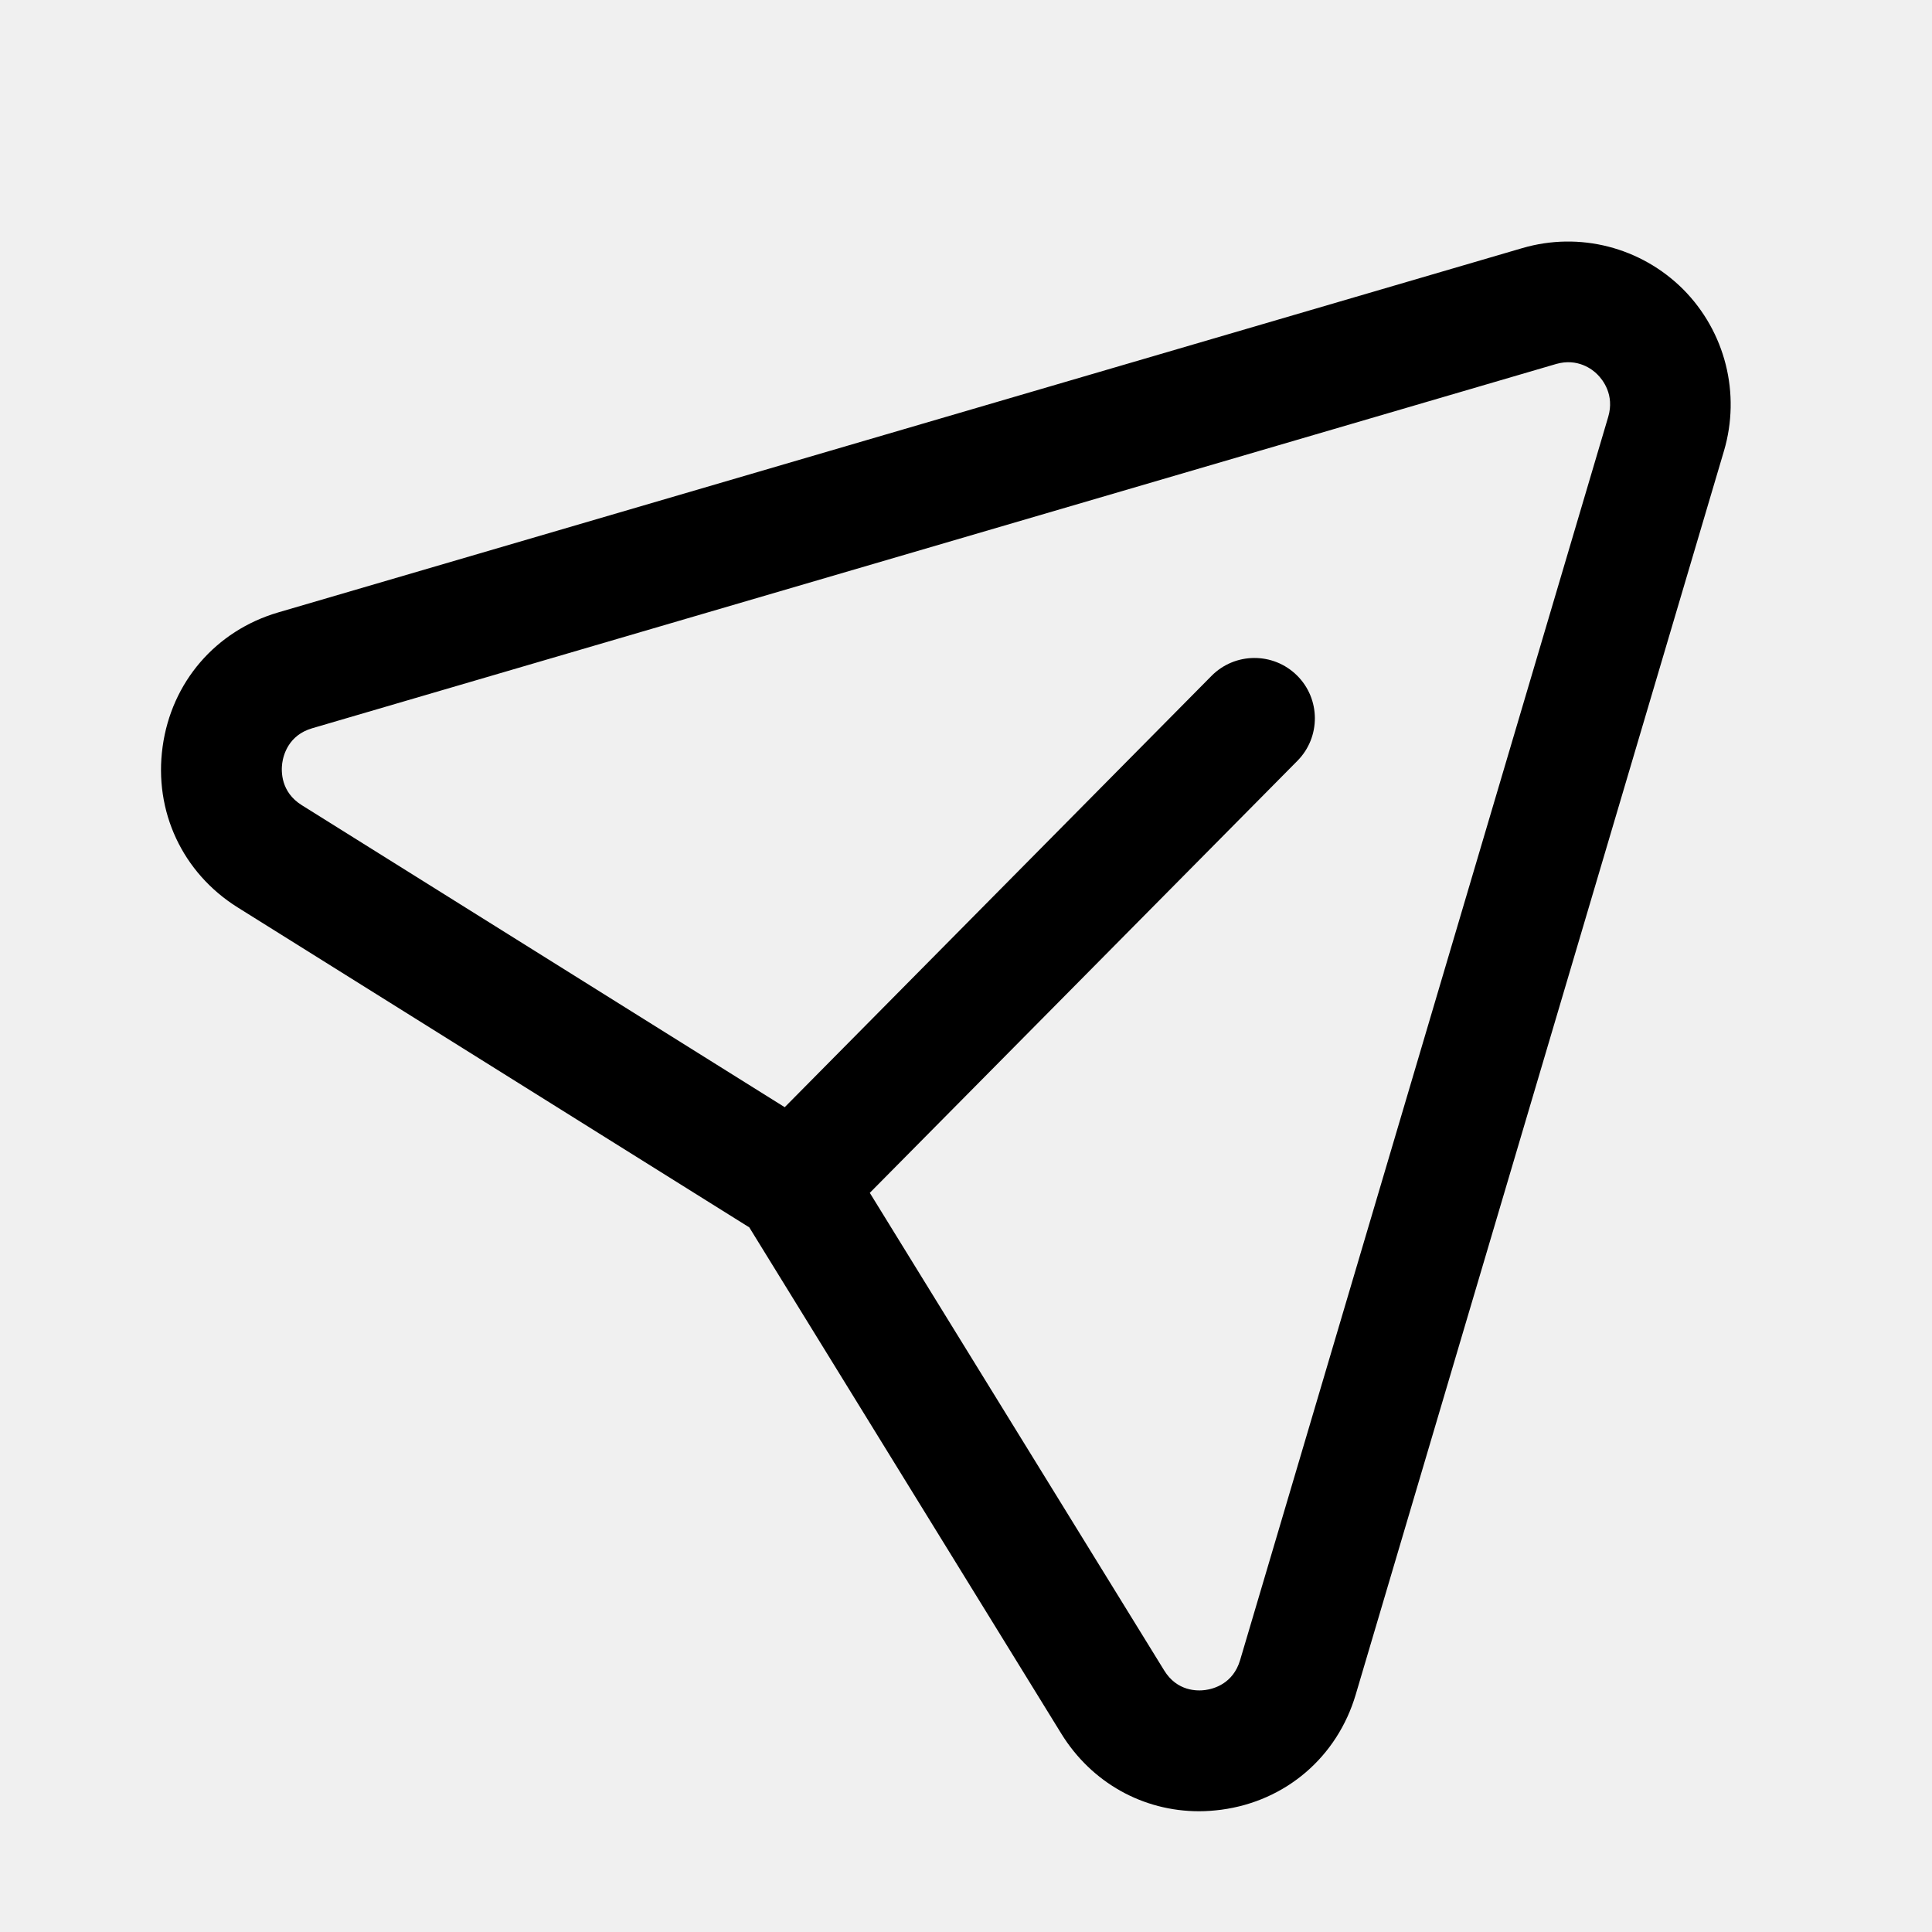
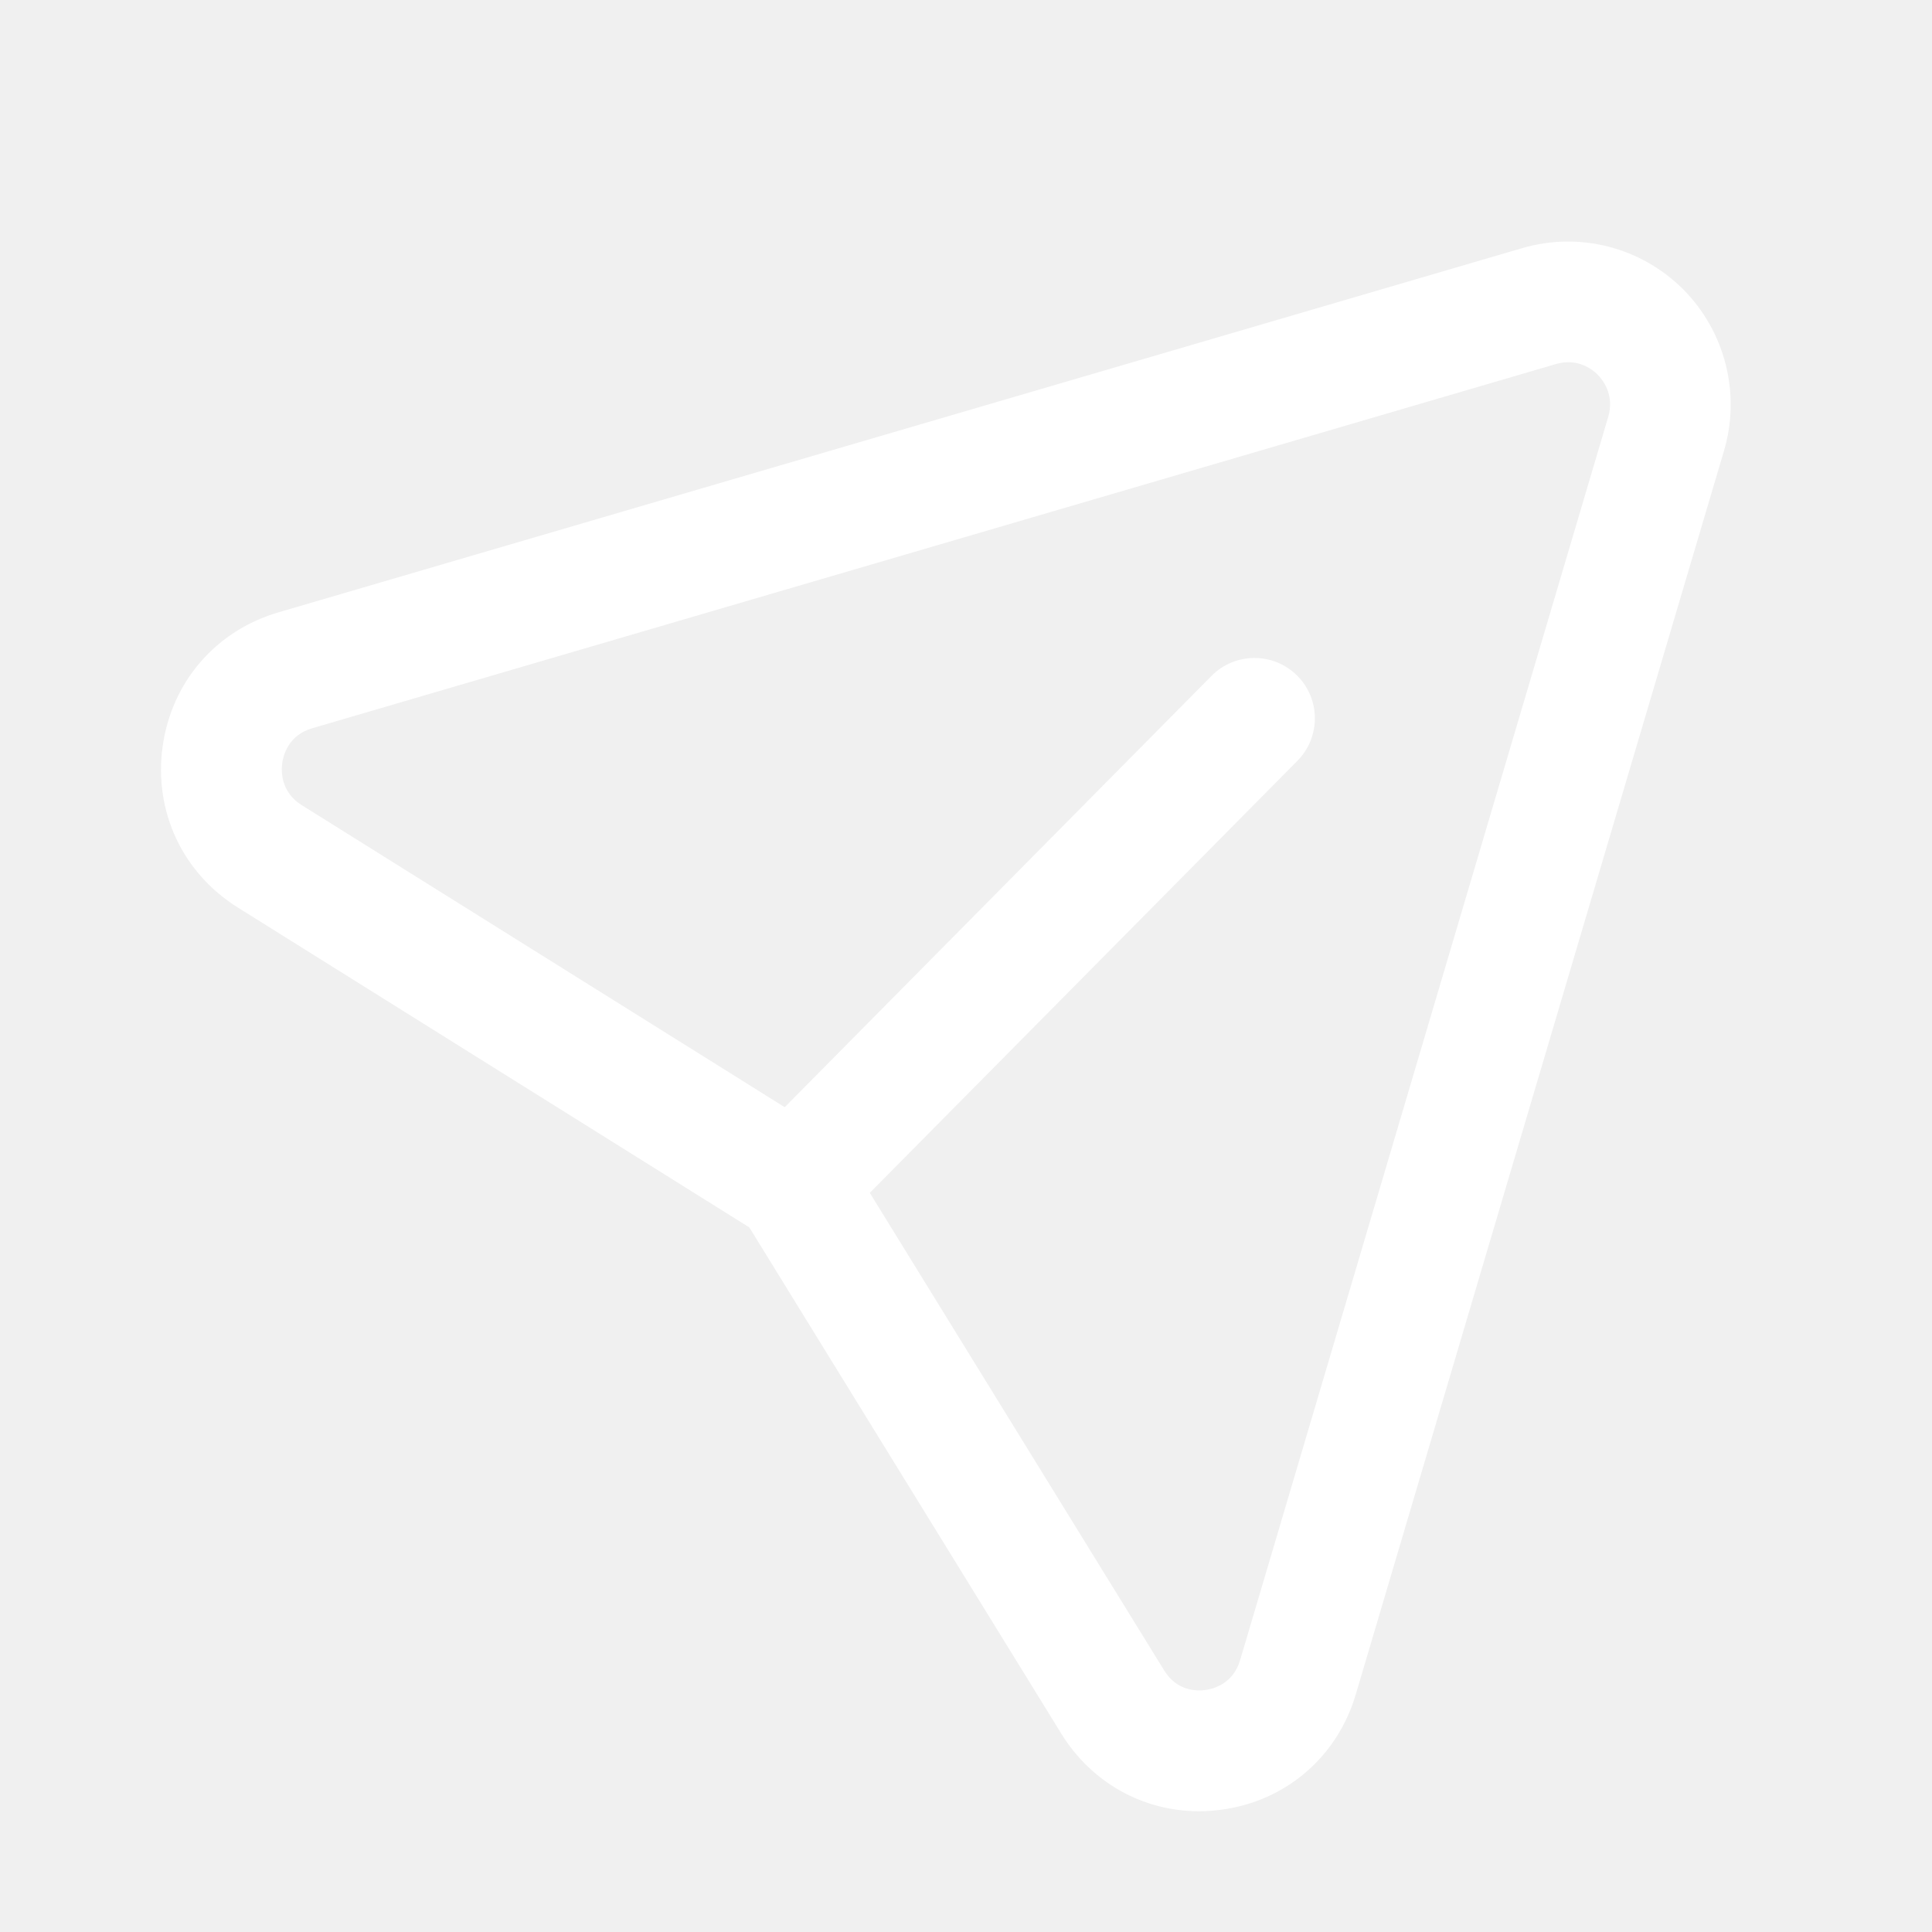
<svg xmlns="http://www.w3.org/2000/svg" width="24px" height="24px" viewBox="0 0 24 24" version="1.1">
  <g id="Iconly/Light-Outline/Send" stroke="none" stroke-width="1" fill="none" fill-rule="evenodd">
-     <g id="Send" transform="translate(2, 3)" fill="#000000">
+     <g id="Send" transform="translate(2, 3)" fill="#FFFFFF">
      <path d="M8.805,11.818 L12.462,17.751 C12.622,18.011 12.872,18.008 12.973,17.994 C13.074,17.98 13.317,17.918 13.405,17.623 L17.978,2.178 C18.058,1.905 17.911,1.719 17.845,1.653 C17.781,1.587 17.598,1.446 17.333,1.521 L1.877,6.047 C1.584,6.133 1.52,6.379 1.506,6.48 C1.492,6.583 1.488,6.838 1.747,7.001 L7.748,10.754 L13.05,5.396 C13.341,5.102 13.816,5.099 14.111,5.39 C14.406,5.681 14.408,6.157 14.117,6.451 L8.805,11.818 Z M12.895,19.5 C12.199,19.5 11.561,19.146 11.185,18.538 L7.308,12.247 L0.952,8.272 C0.267,7.843 -0.091,7.079 0.02,6.276 C0.13,5.473 0.681,4.835 1.455,4.608 L16.911,0.082 C17.622,-0.126 18.384,0.071 18.908,0.593 C19.432,1.12 19.627,1.89 19.415,2.604 L14.842,18.048 C14.613,18.825 13.973,19.374 13.172,19.481 C13.078,19.493 12.987,19.5 12.895,19.5 L12.895,19.5 Z" id="Fill-1" />
    </g>
  </g>
</svg>
